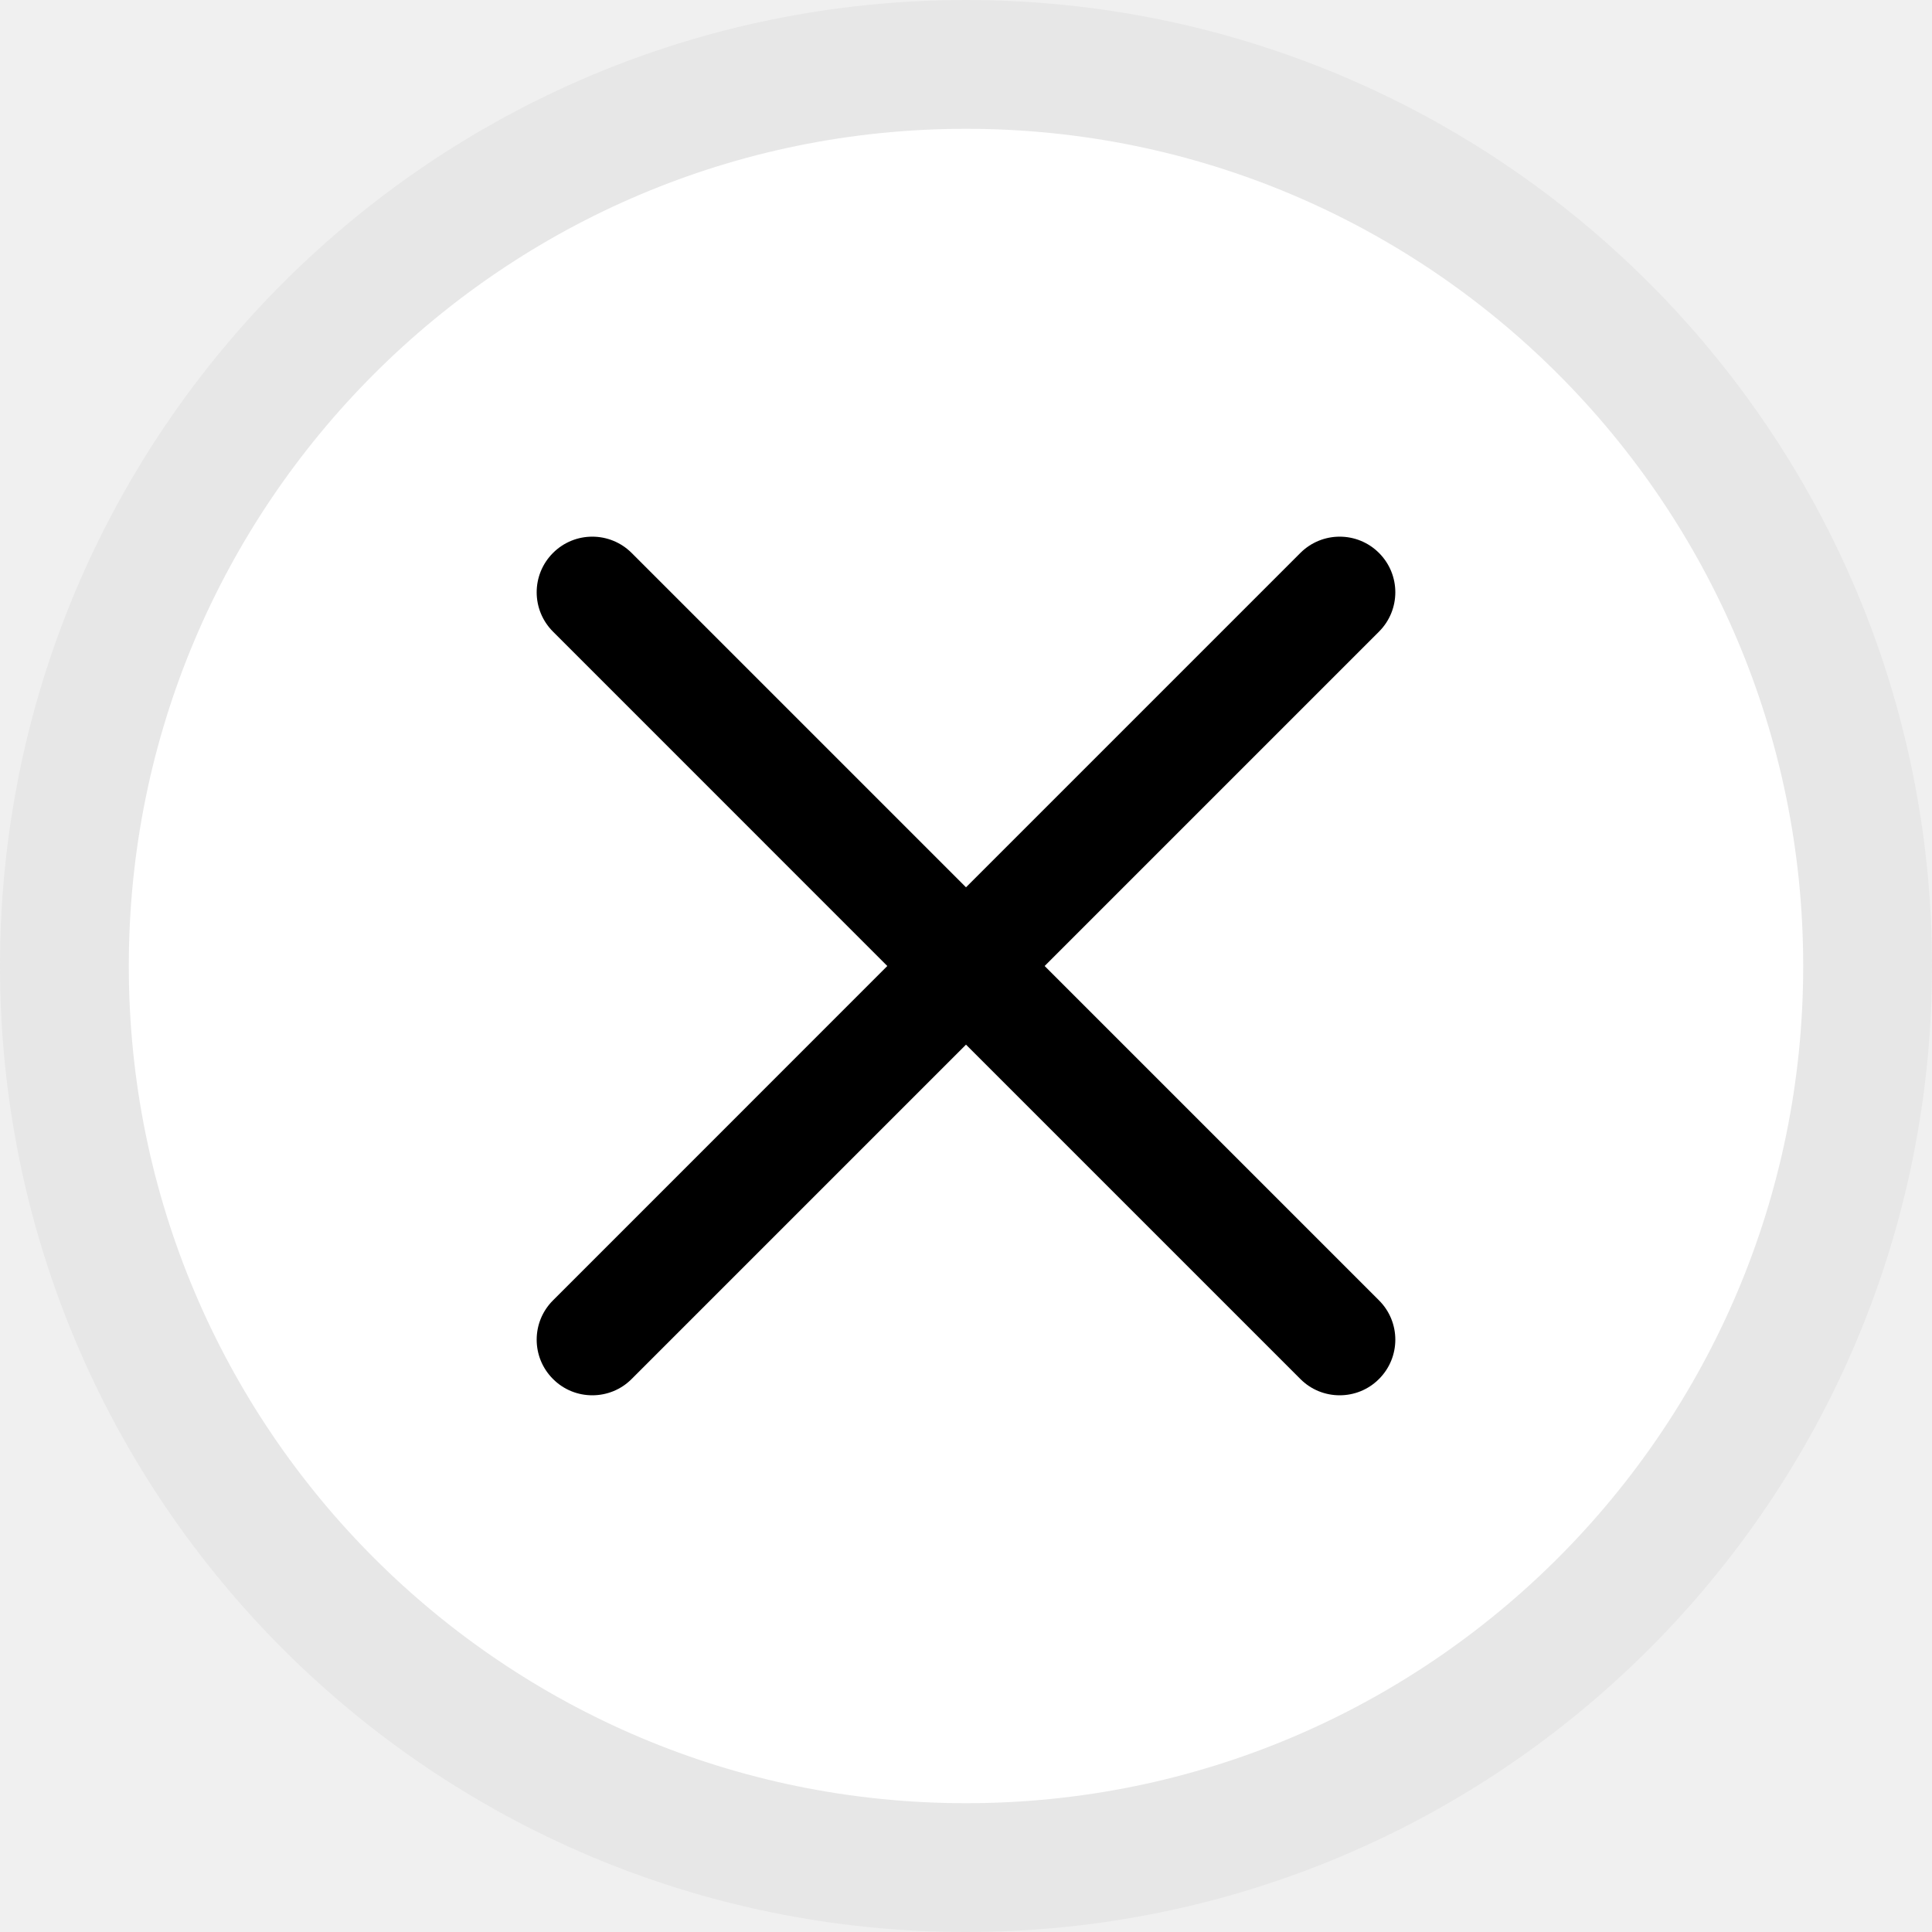
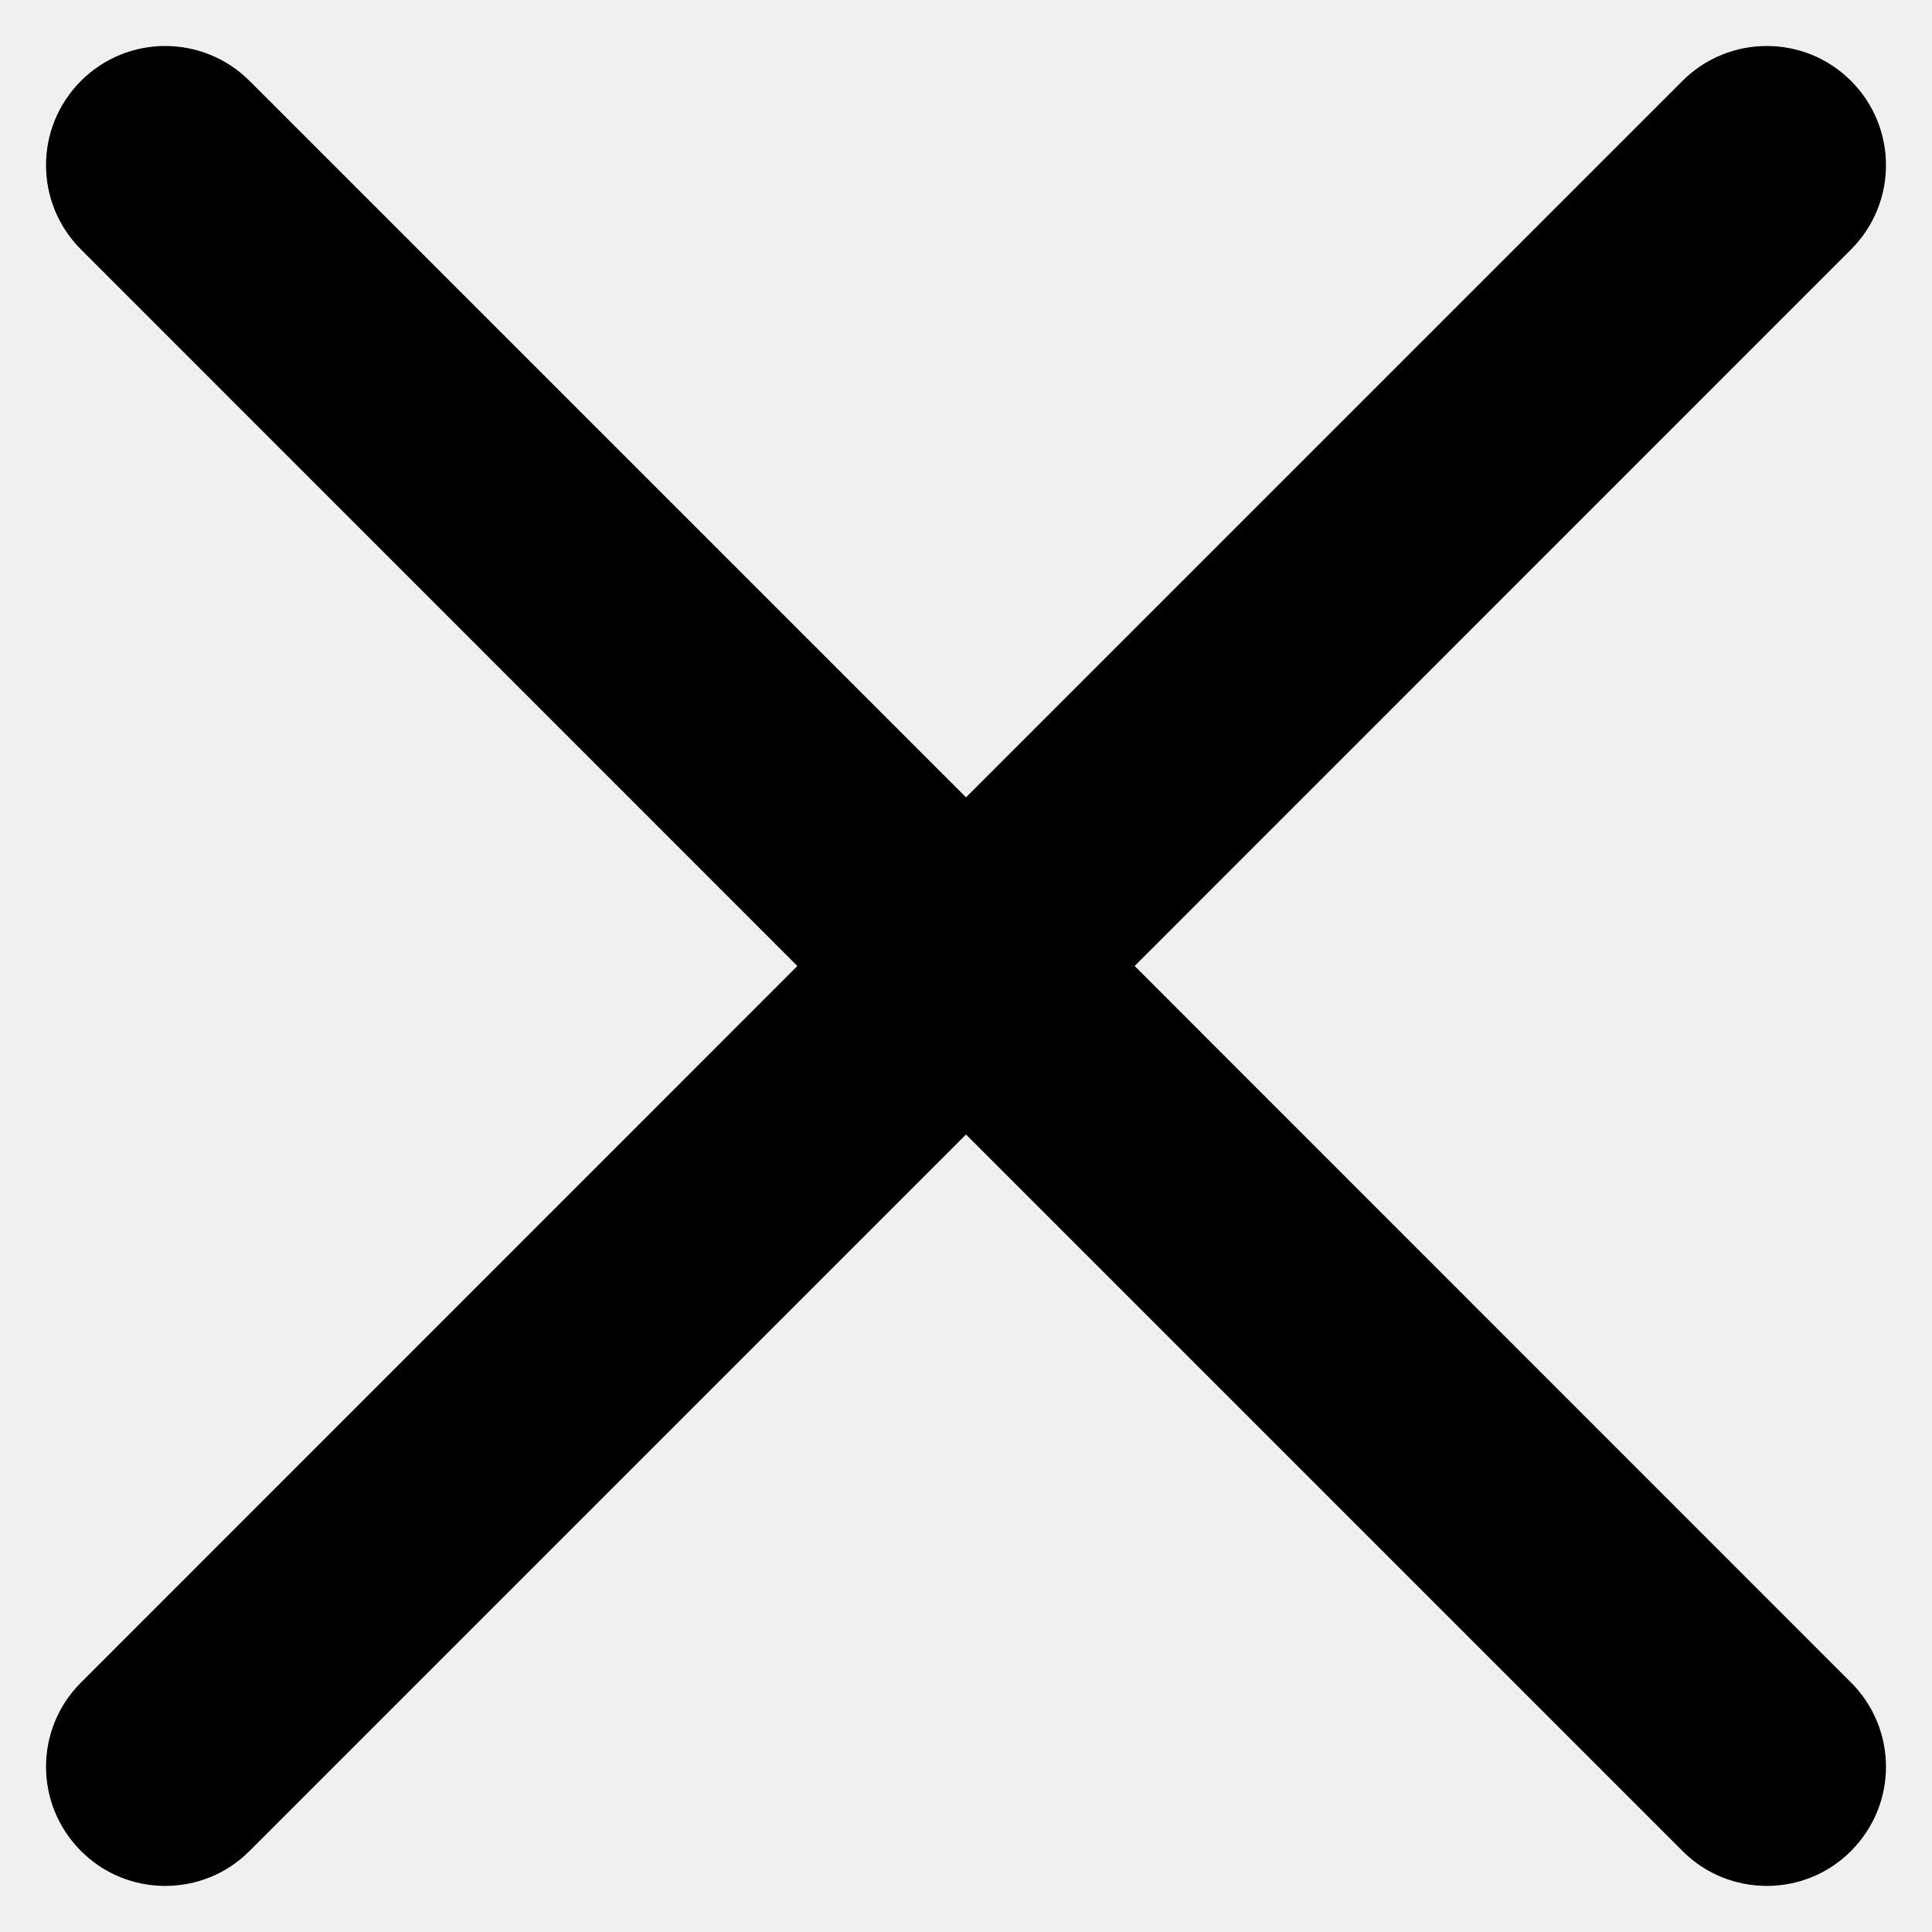
- <svg xmlns="http://www.w3.org/2000/svg" width="30" height="30" viewBox="0 0 30 30" fill="none">
-   <circle cx="15" cy="15" r="14" fill="white" stroke="#E7E7E7" stroke-width="2" />
-   <path d="M13.778 15L8.587 9.808C8.249 9.47 8.249 8.924 8.587 8.586C8.924 8.249 9.47 8.249 9.808 8.586L15 13.778L20.192 8.586C20.53 8.249 21.076 8.249 21.413 8.586C21.751 8.924 21.751 9.47 21.413 9.808L16.221 15L21.413 20.192C21.751 20.529 21.751 21.076 21.413 21.413C21.245 21.582 21.024 21.666 20.802 21.666C20.581 21.666 20.36 21.582 20.192 21.413L15 16.221L9.808 21.413C9.64 21.582 9.419 21.666 9.197 21.666C8.976 21.666 8.755 21.582 8.587 21.413C8.249 21.076 8.249 20.529 8.587 20.192L13.778 15Z" fill="black" />
+ <svg xmlns="http://www.w3.org/2000/svg" width="14" height="14" viewBox="0 0 14 14" fill="none">
+   <path d="M5.778 7L0.587 1.808C0.249 1.47 0.249 0.924 0.587 0.586C0.924 0.249 1.47 0.249 1.808 0.586L7 5.778L12.192 0.586C12.53 0.249 13.076 0.249 13.413 0.586C13.751 0.924 13.751 1.47 13.413 1.808L8.222 7L13.413 12.192C13.751 12.53 13.751 13.075 13.413 13.413C13.245 13.582 13.024 13.666 12.803 13.666C12.581 13.666 12.36 13.582 12.192 13.413L7 8.221L1.808 13.413C1.64 13.582 1.419 13.666 1.197 13.666C0.976 13.666 0.755 13.582 0.587 13.413C0.249 13.075 0.249 12.53 0.587 12.192L5.778 7Z" fill="black" />
</svg>
